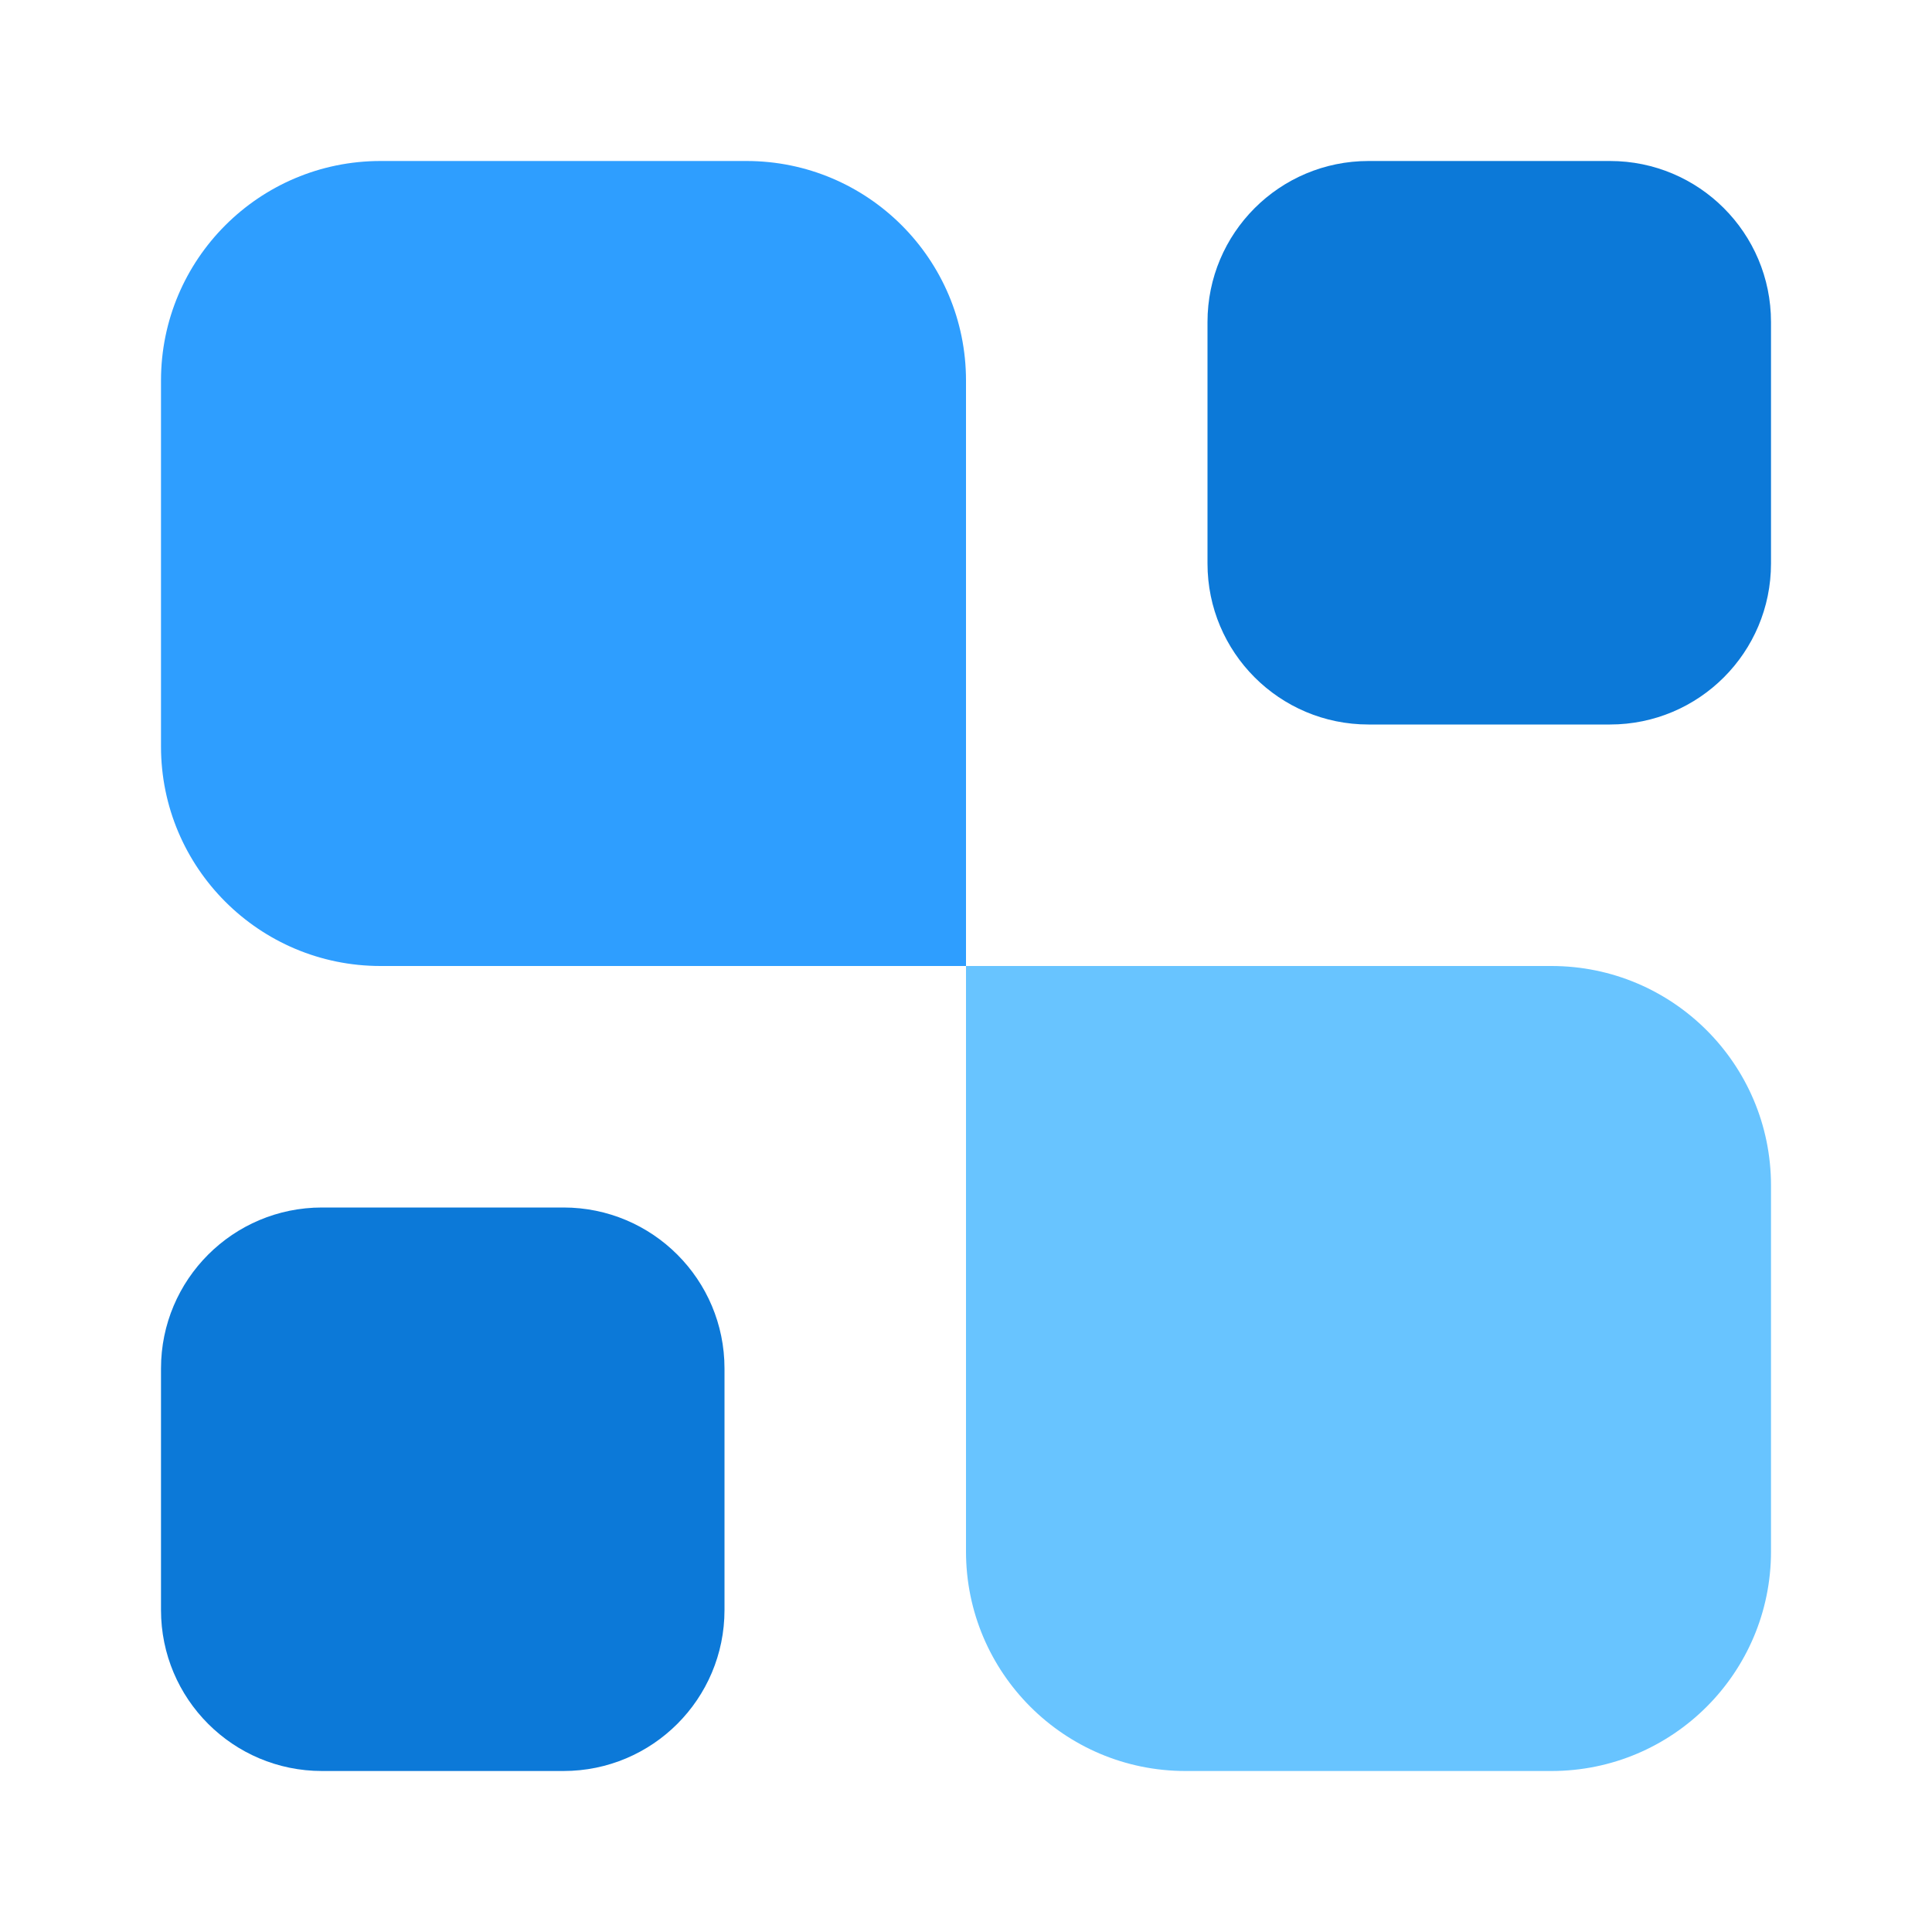
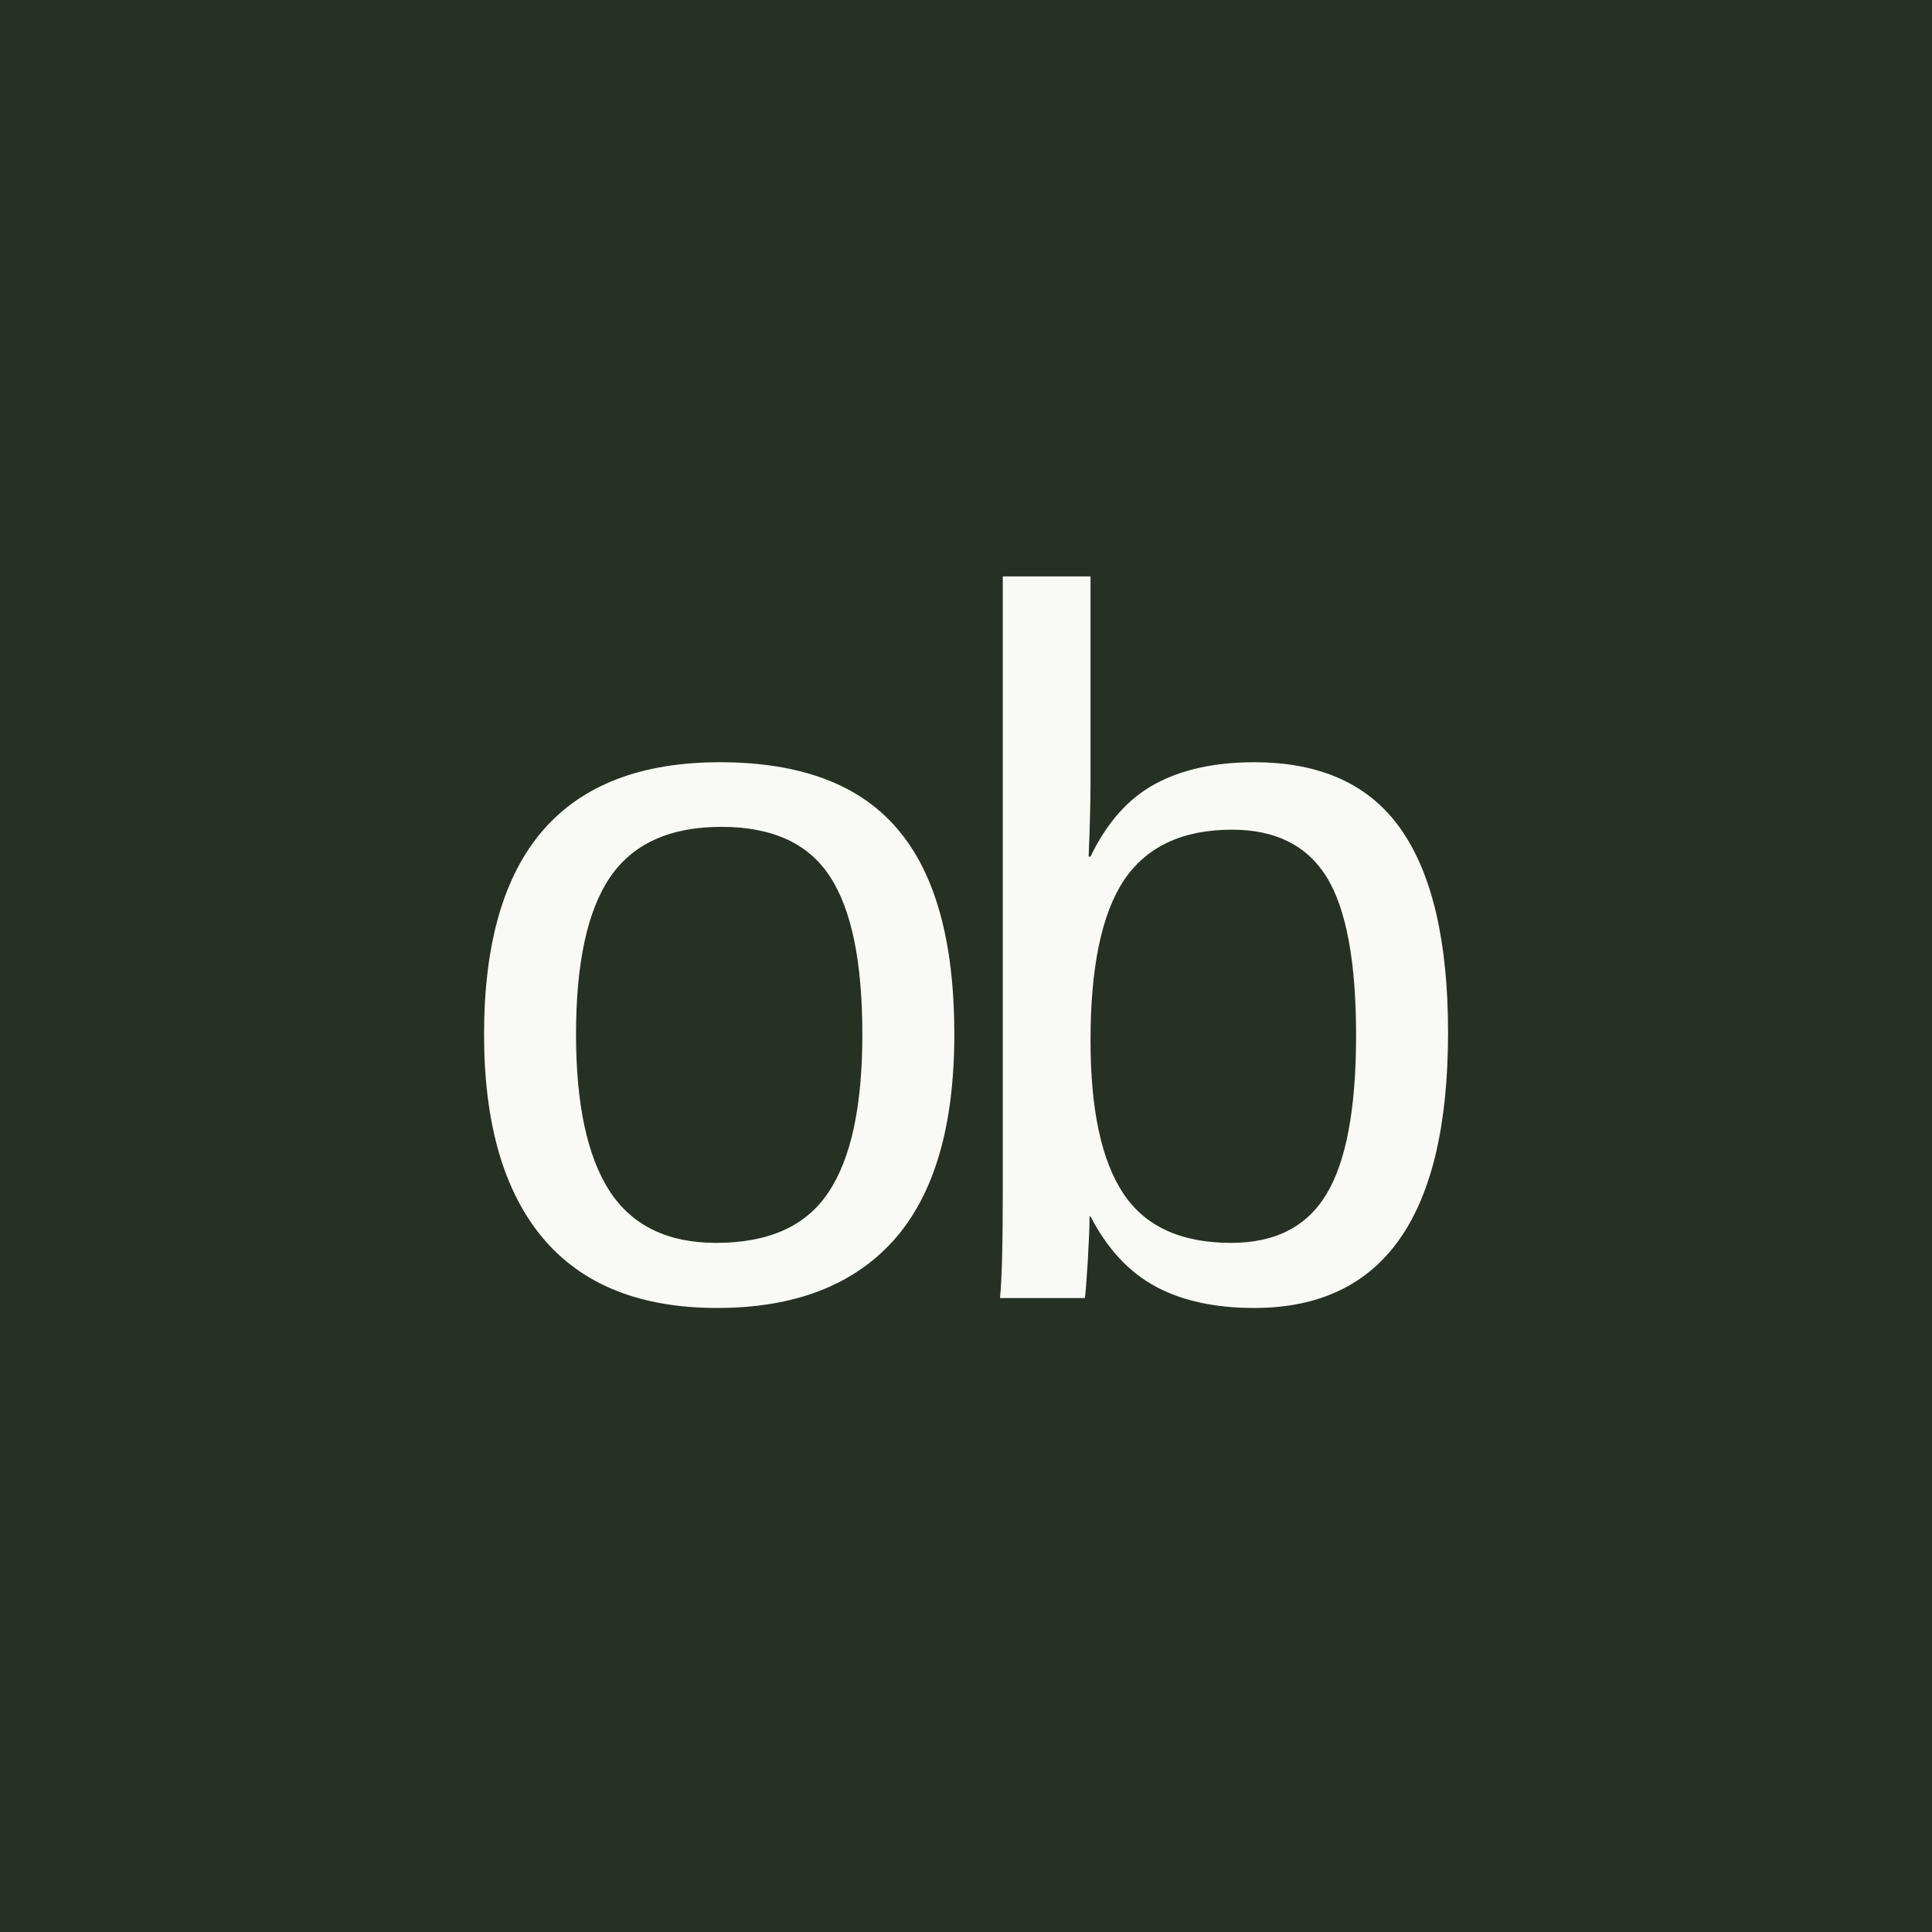
- <svg xmlns="http://www.w3.org/2000/svg" width="24" height="24" viewBox="0 0 24 24" fill="none">
-   <path d="M22 19.273C22 20.779 20.779 22 19.273 22H14.727C13.221 22 12 20.779 12 19.273V12H19.273C20.779 12 22 13.221 22 14.727V19.273Z" fill="#68C4FF" />
-   <path d="M20 2C21.105 2 22 2.895 22 4V7C22 8.105 21.105 9 20 9H17C15.895 9 15 8.105 15 7V4C15 2.895 15.895 2 17 2H20Z" fill="#0C79D8" />
-   <path d="M7 15C8.105 15 9 15.895 9 17V20C9 21.105 8.105 22 7 22H4C2.895 22 2 21.105 2 20V17C2 15.895 2.895 15 4 15H7Z" fill="#0C79D8" />
-   <path d="M12 12H4.727C3.221 12 2 10.779 2 9.273V4.727C2 3.221 3.221 2 4.727 2H9.273C10.779 2 12 3.221 12 4.727V12Z" fill="#2E9EFF" />
+ <svg xmlns="http://www.w3.org/2000/svg" viewBox="0 0 64 64">
+   <rect width="64" height="64" fill="#263023" />
+   <text x="32" y="43" text-anchor="middle" font-family="Arial,Helvetica,sans-serif" font-size="33" letter-spacing="-2" fill="#f9f9f6">ob</text>
</svg>
